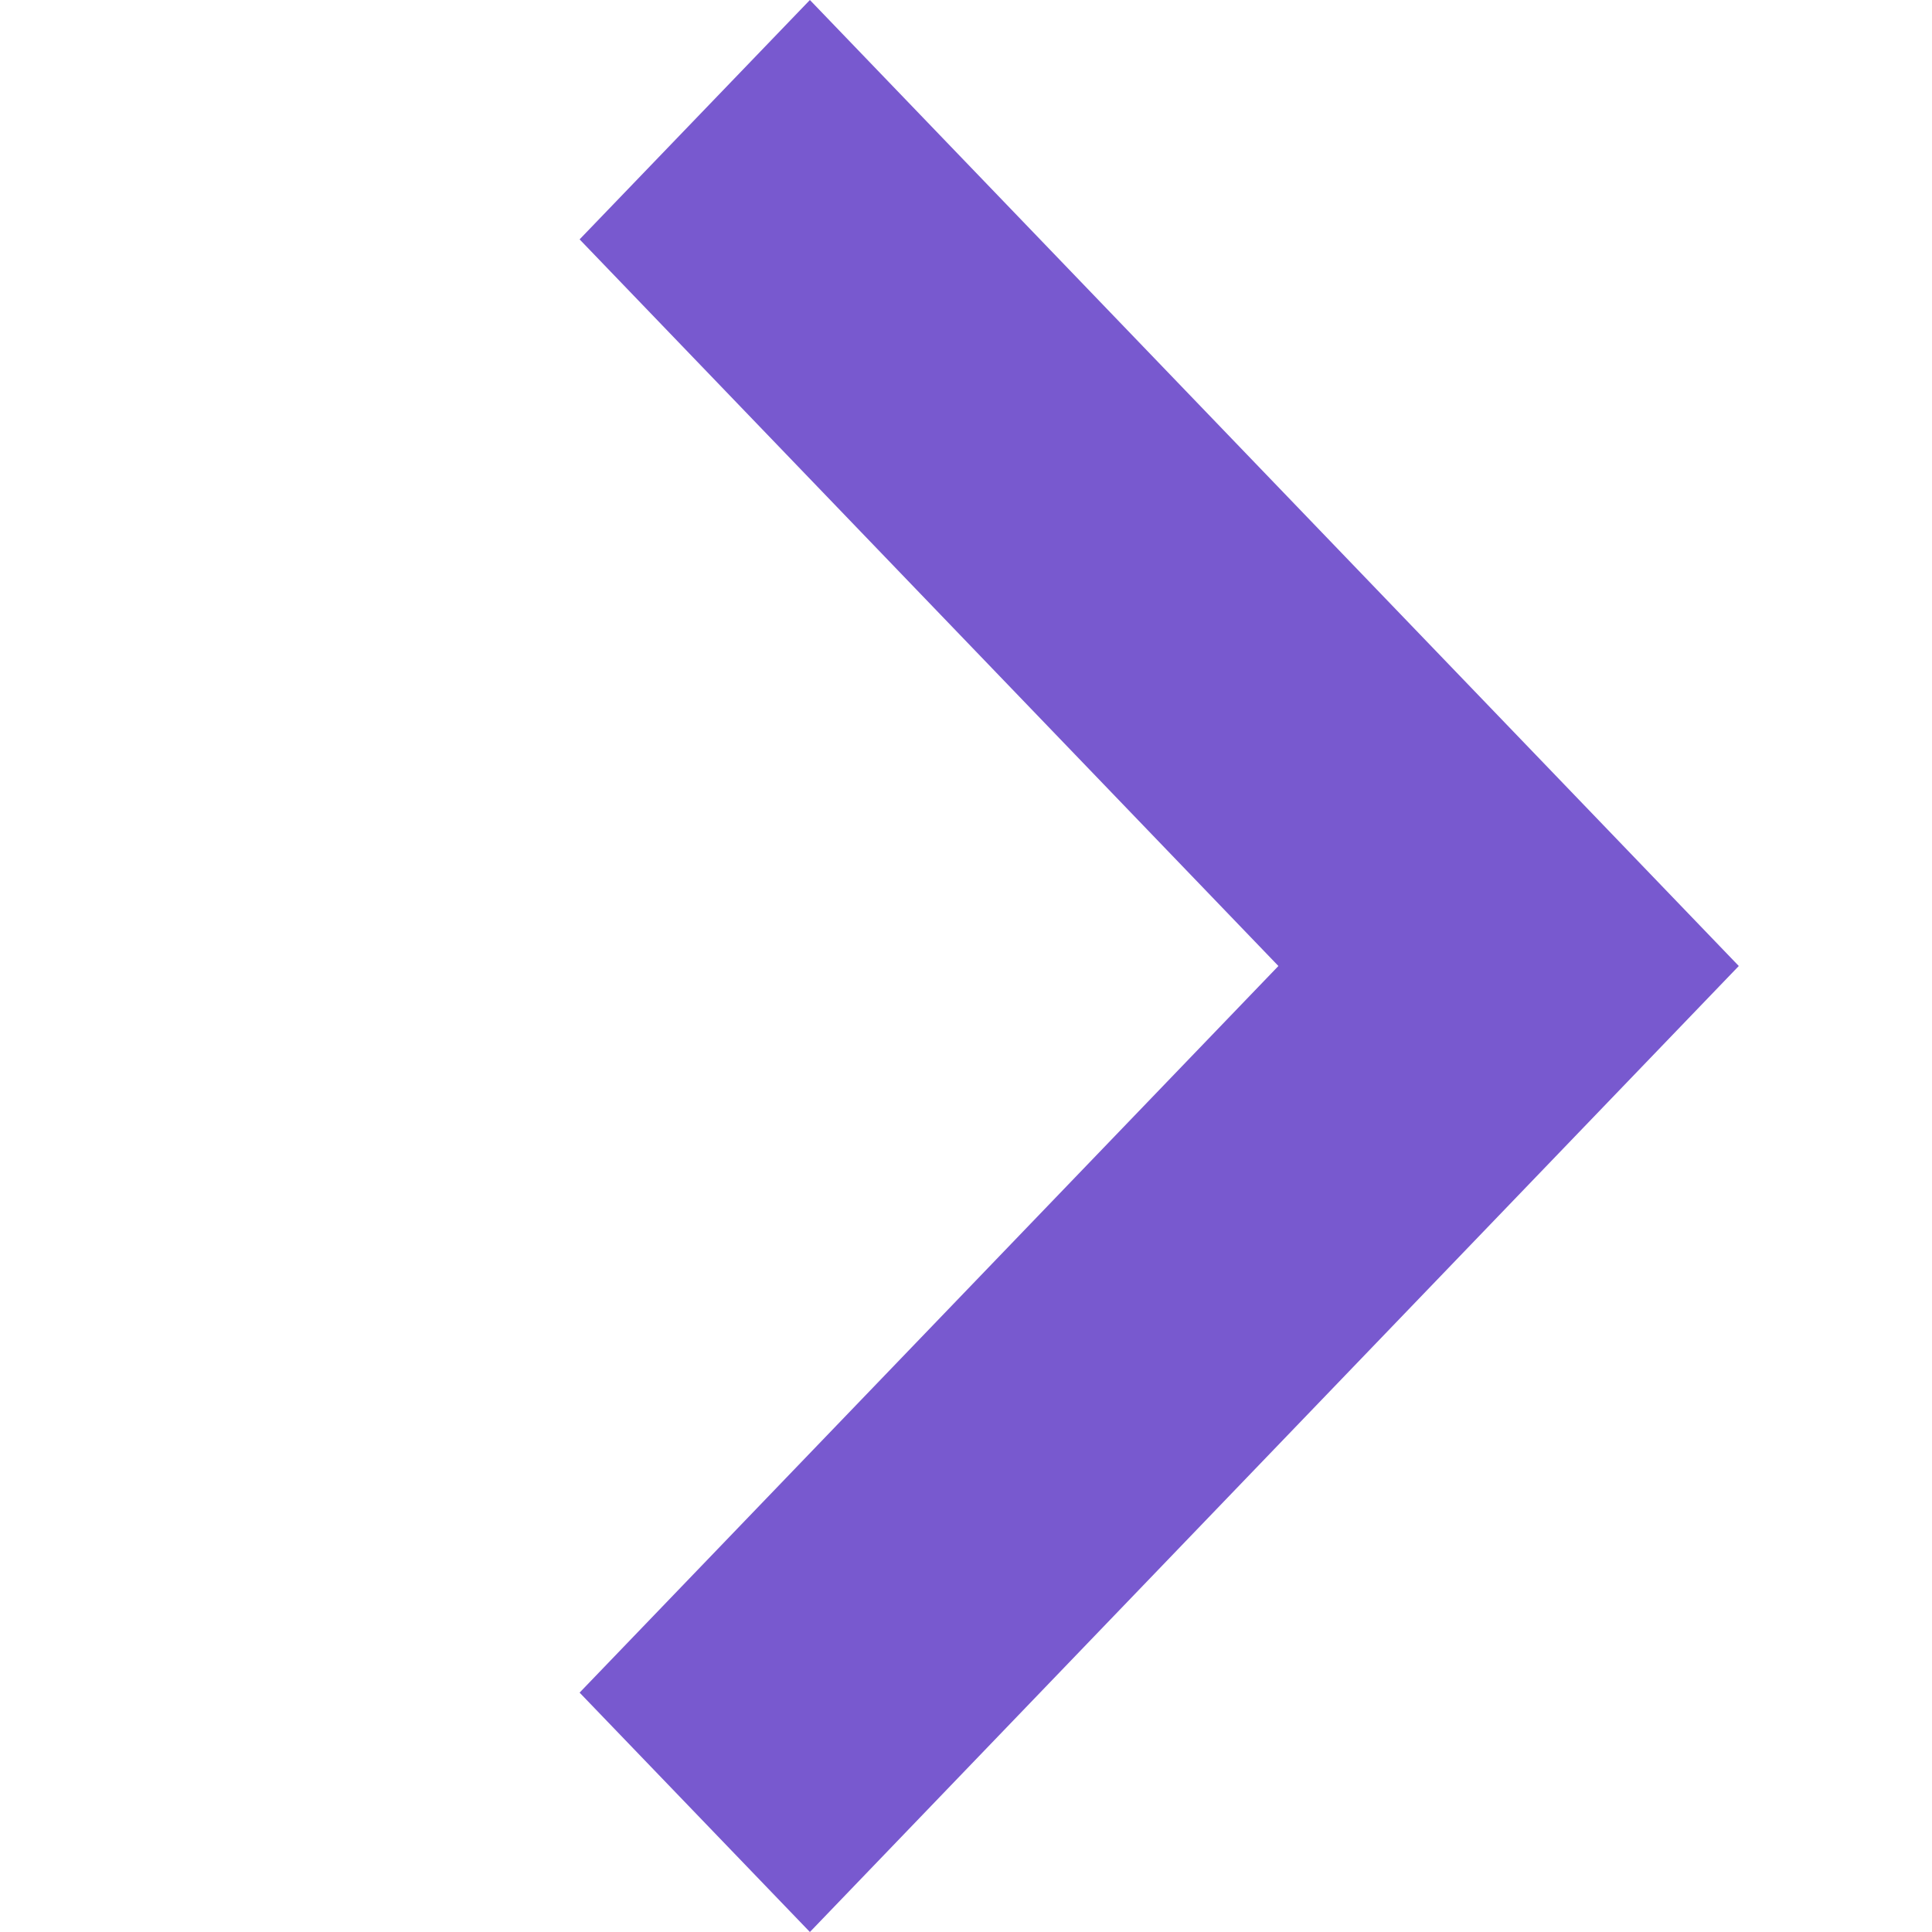
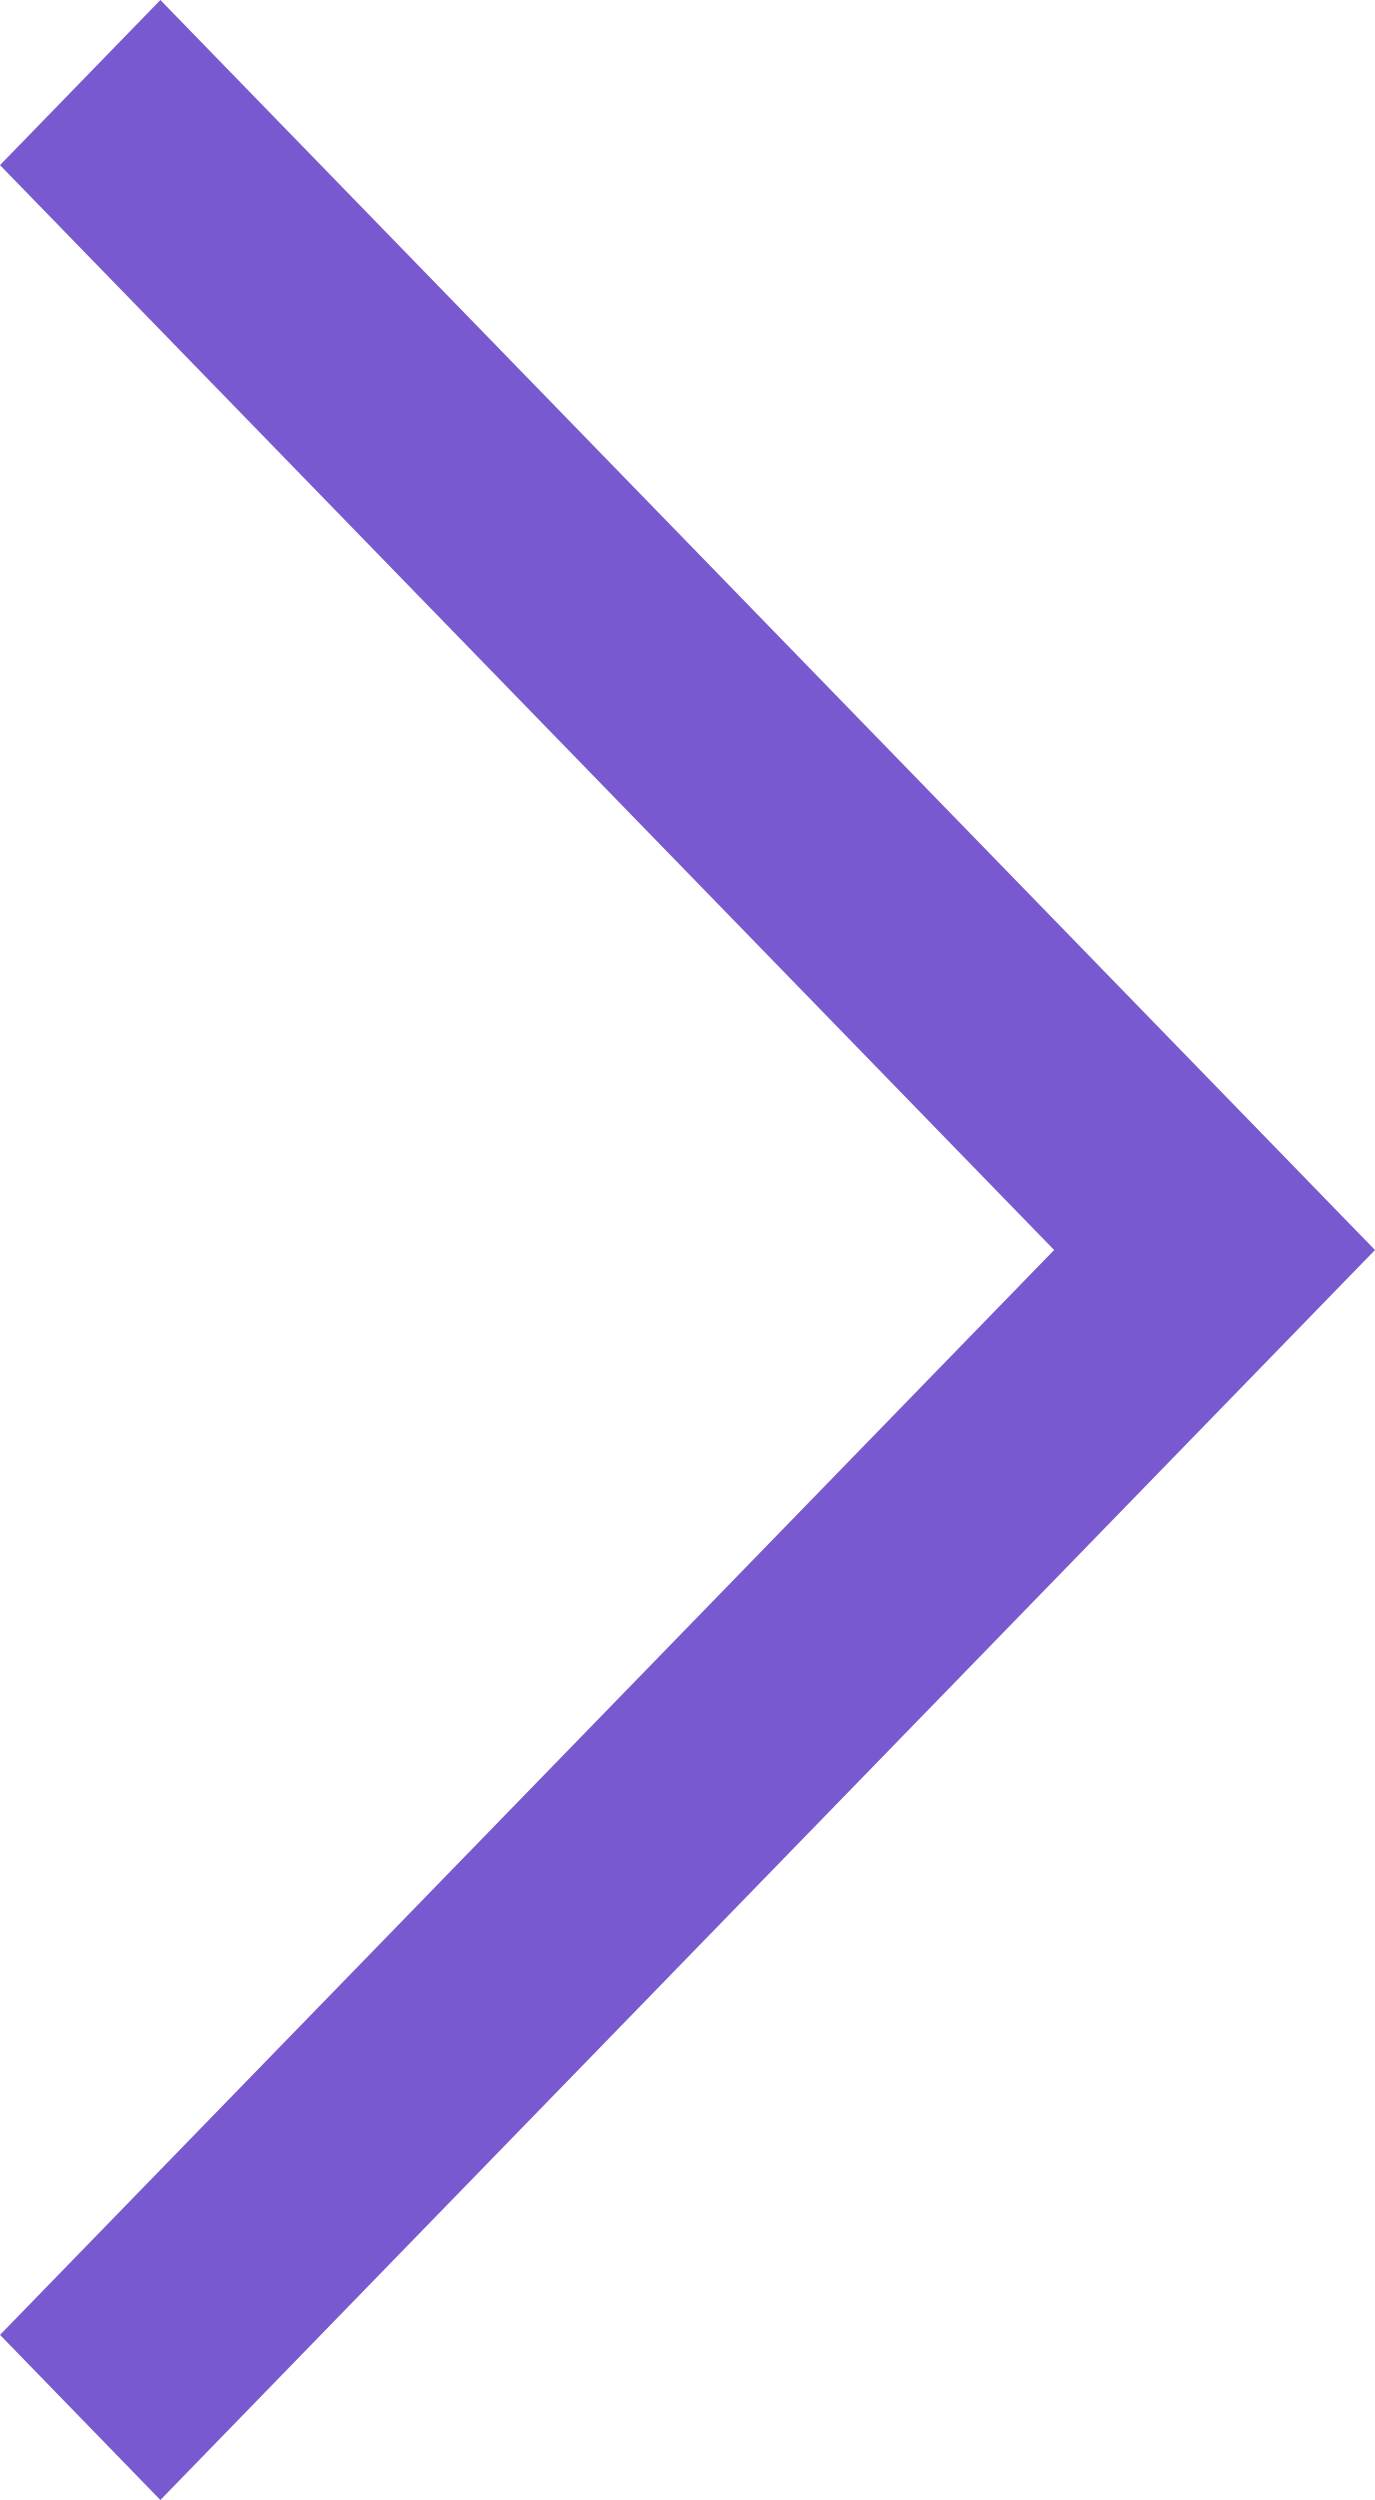
- <svg xmlns="http://www.w3.org/2000/svg" width="10" height="10" viewBox="0 0 10 10" fill="none">
-   <path fill-rule="evenodd" clip-rule="evenodd" d="M4.192 -5.20835e-08L3 1.239L6.617 5L3 8.761L4.192 10L9 5L4.192 -5.20835e-08Z" fill="#7859CF" />
+ <svg xmlns="http://www.w3.org/2000/svg" width="11" height="20" viewBox="0 0 11 20" fill="none">
+   <path fill-rule="evenodd" clip-rule="evenodd" d="M1.283 0L0 1.321L8.433 10L0 18.679L1.283 20L11 10L1.283 0Z" fill="#7859CF" />
</svg>
